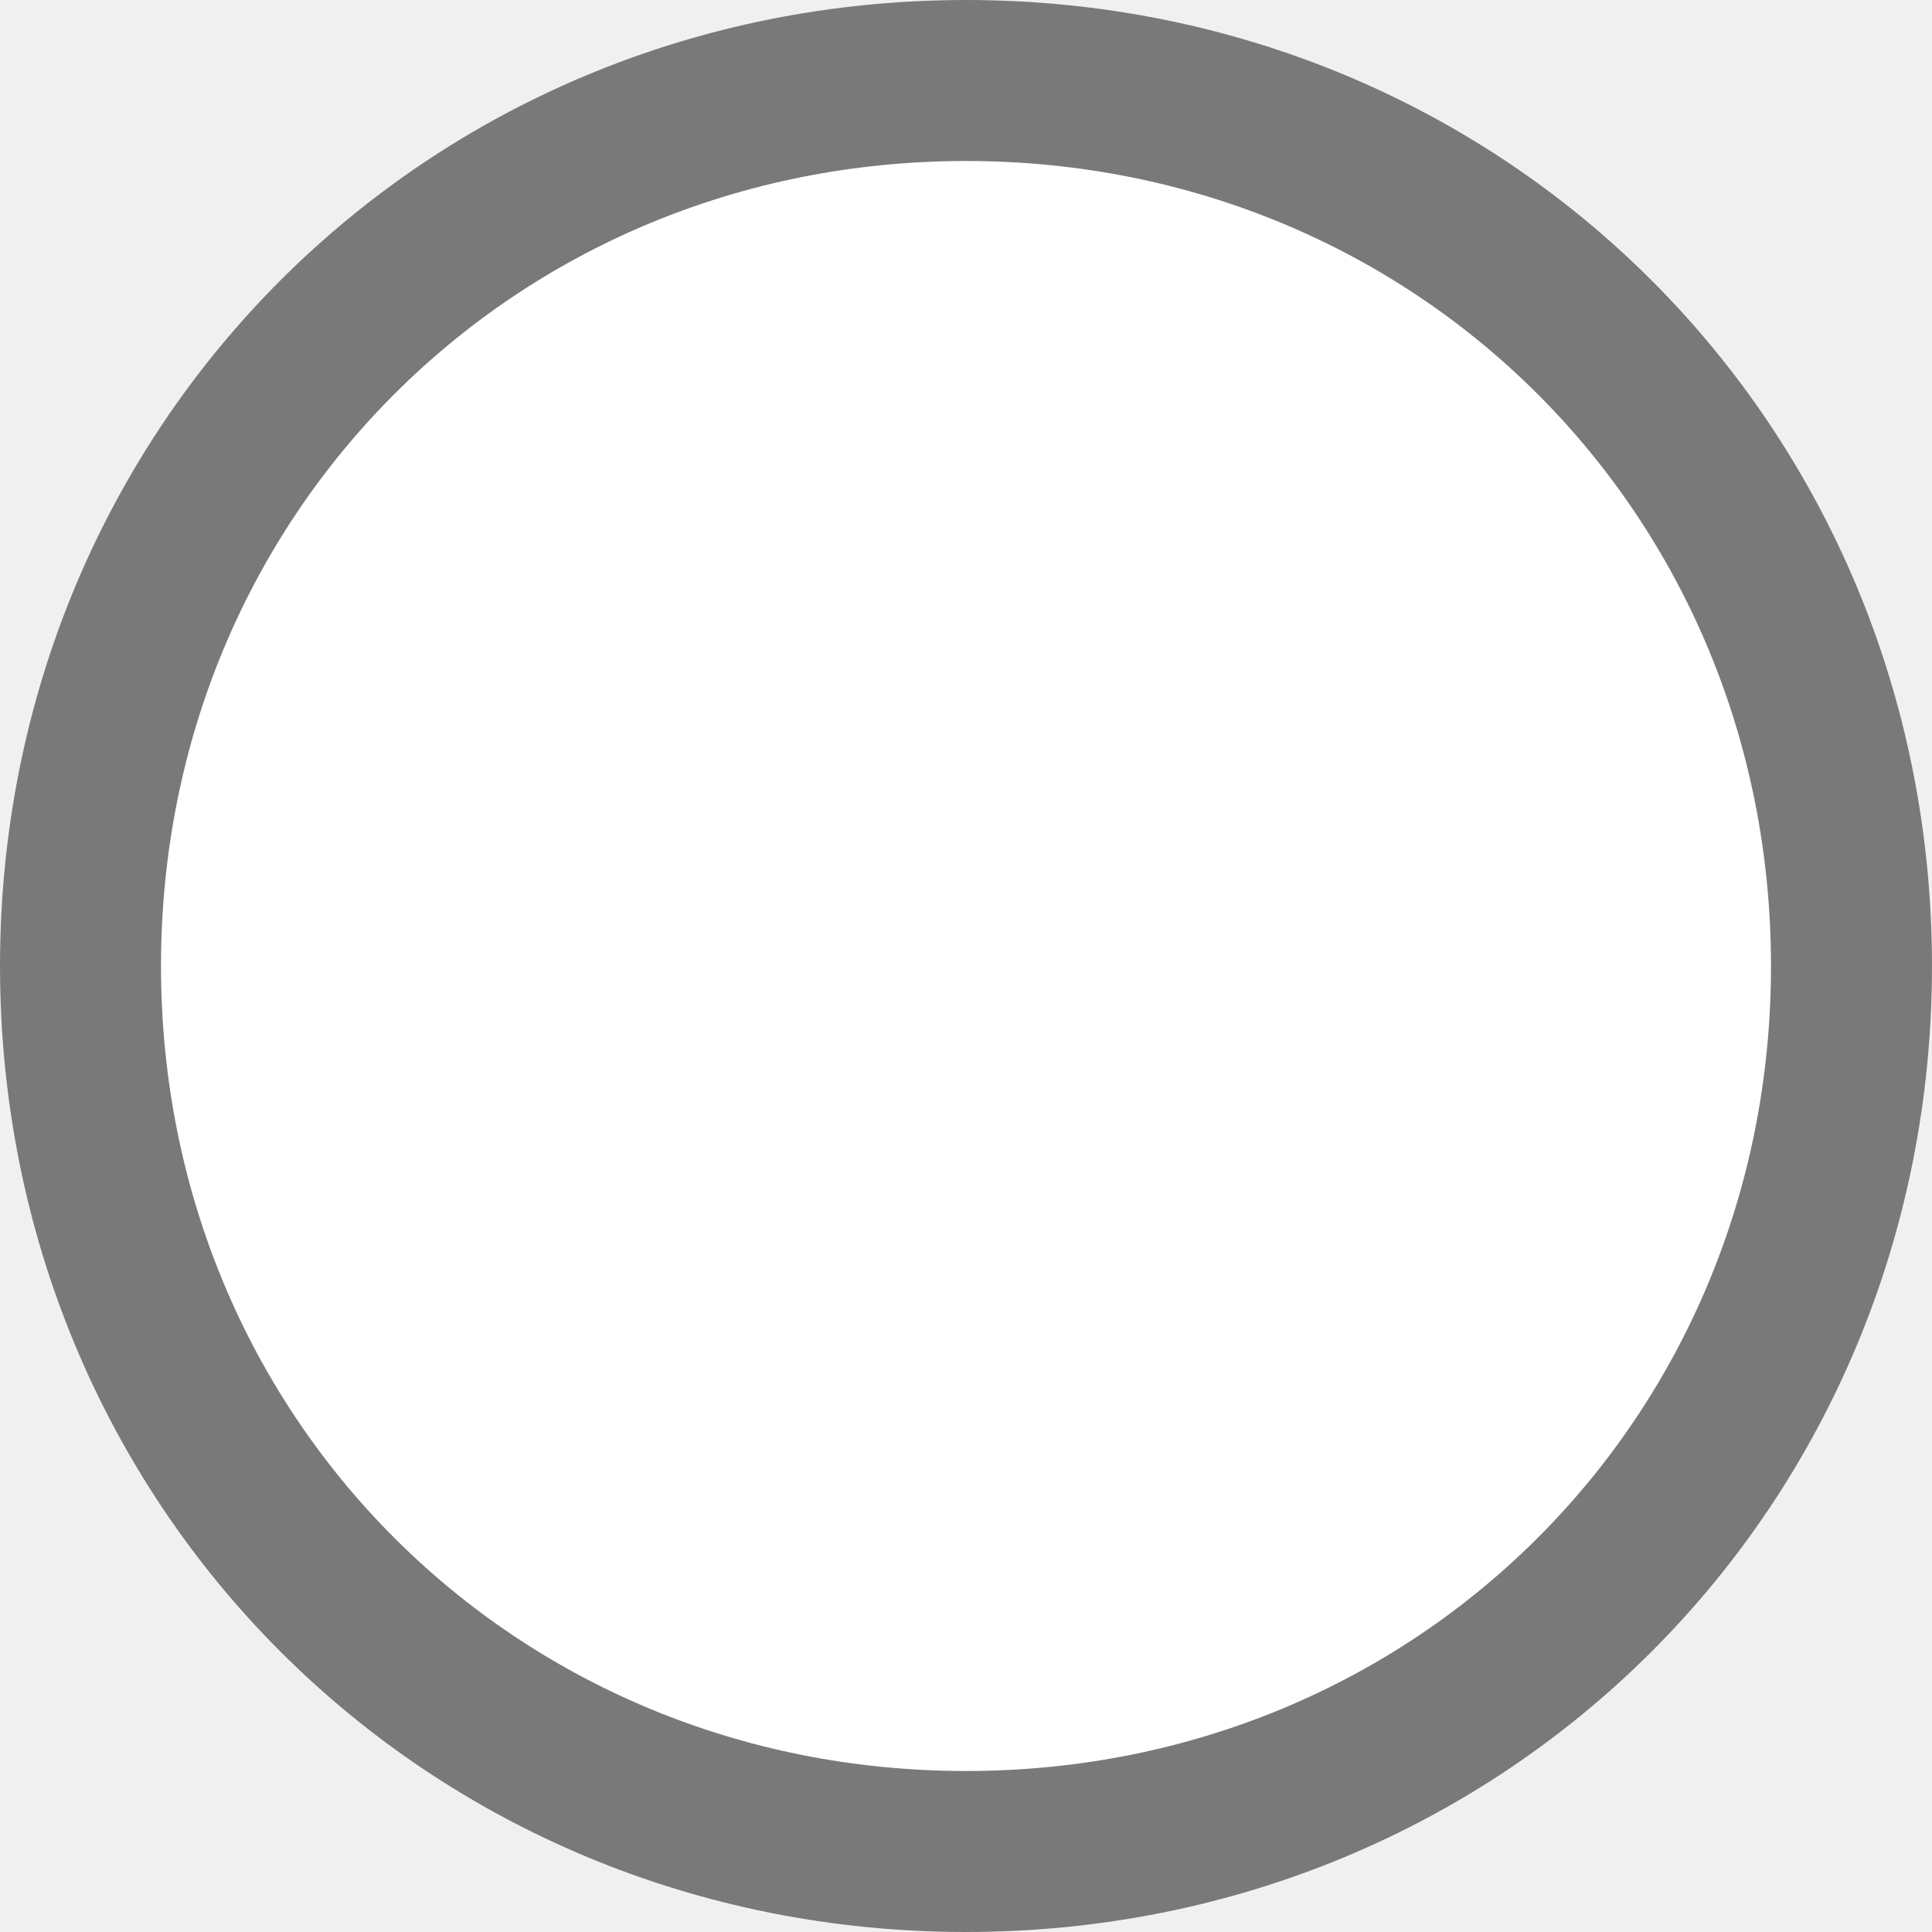
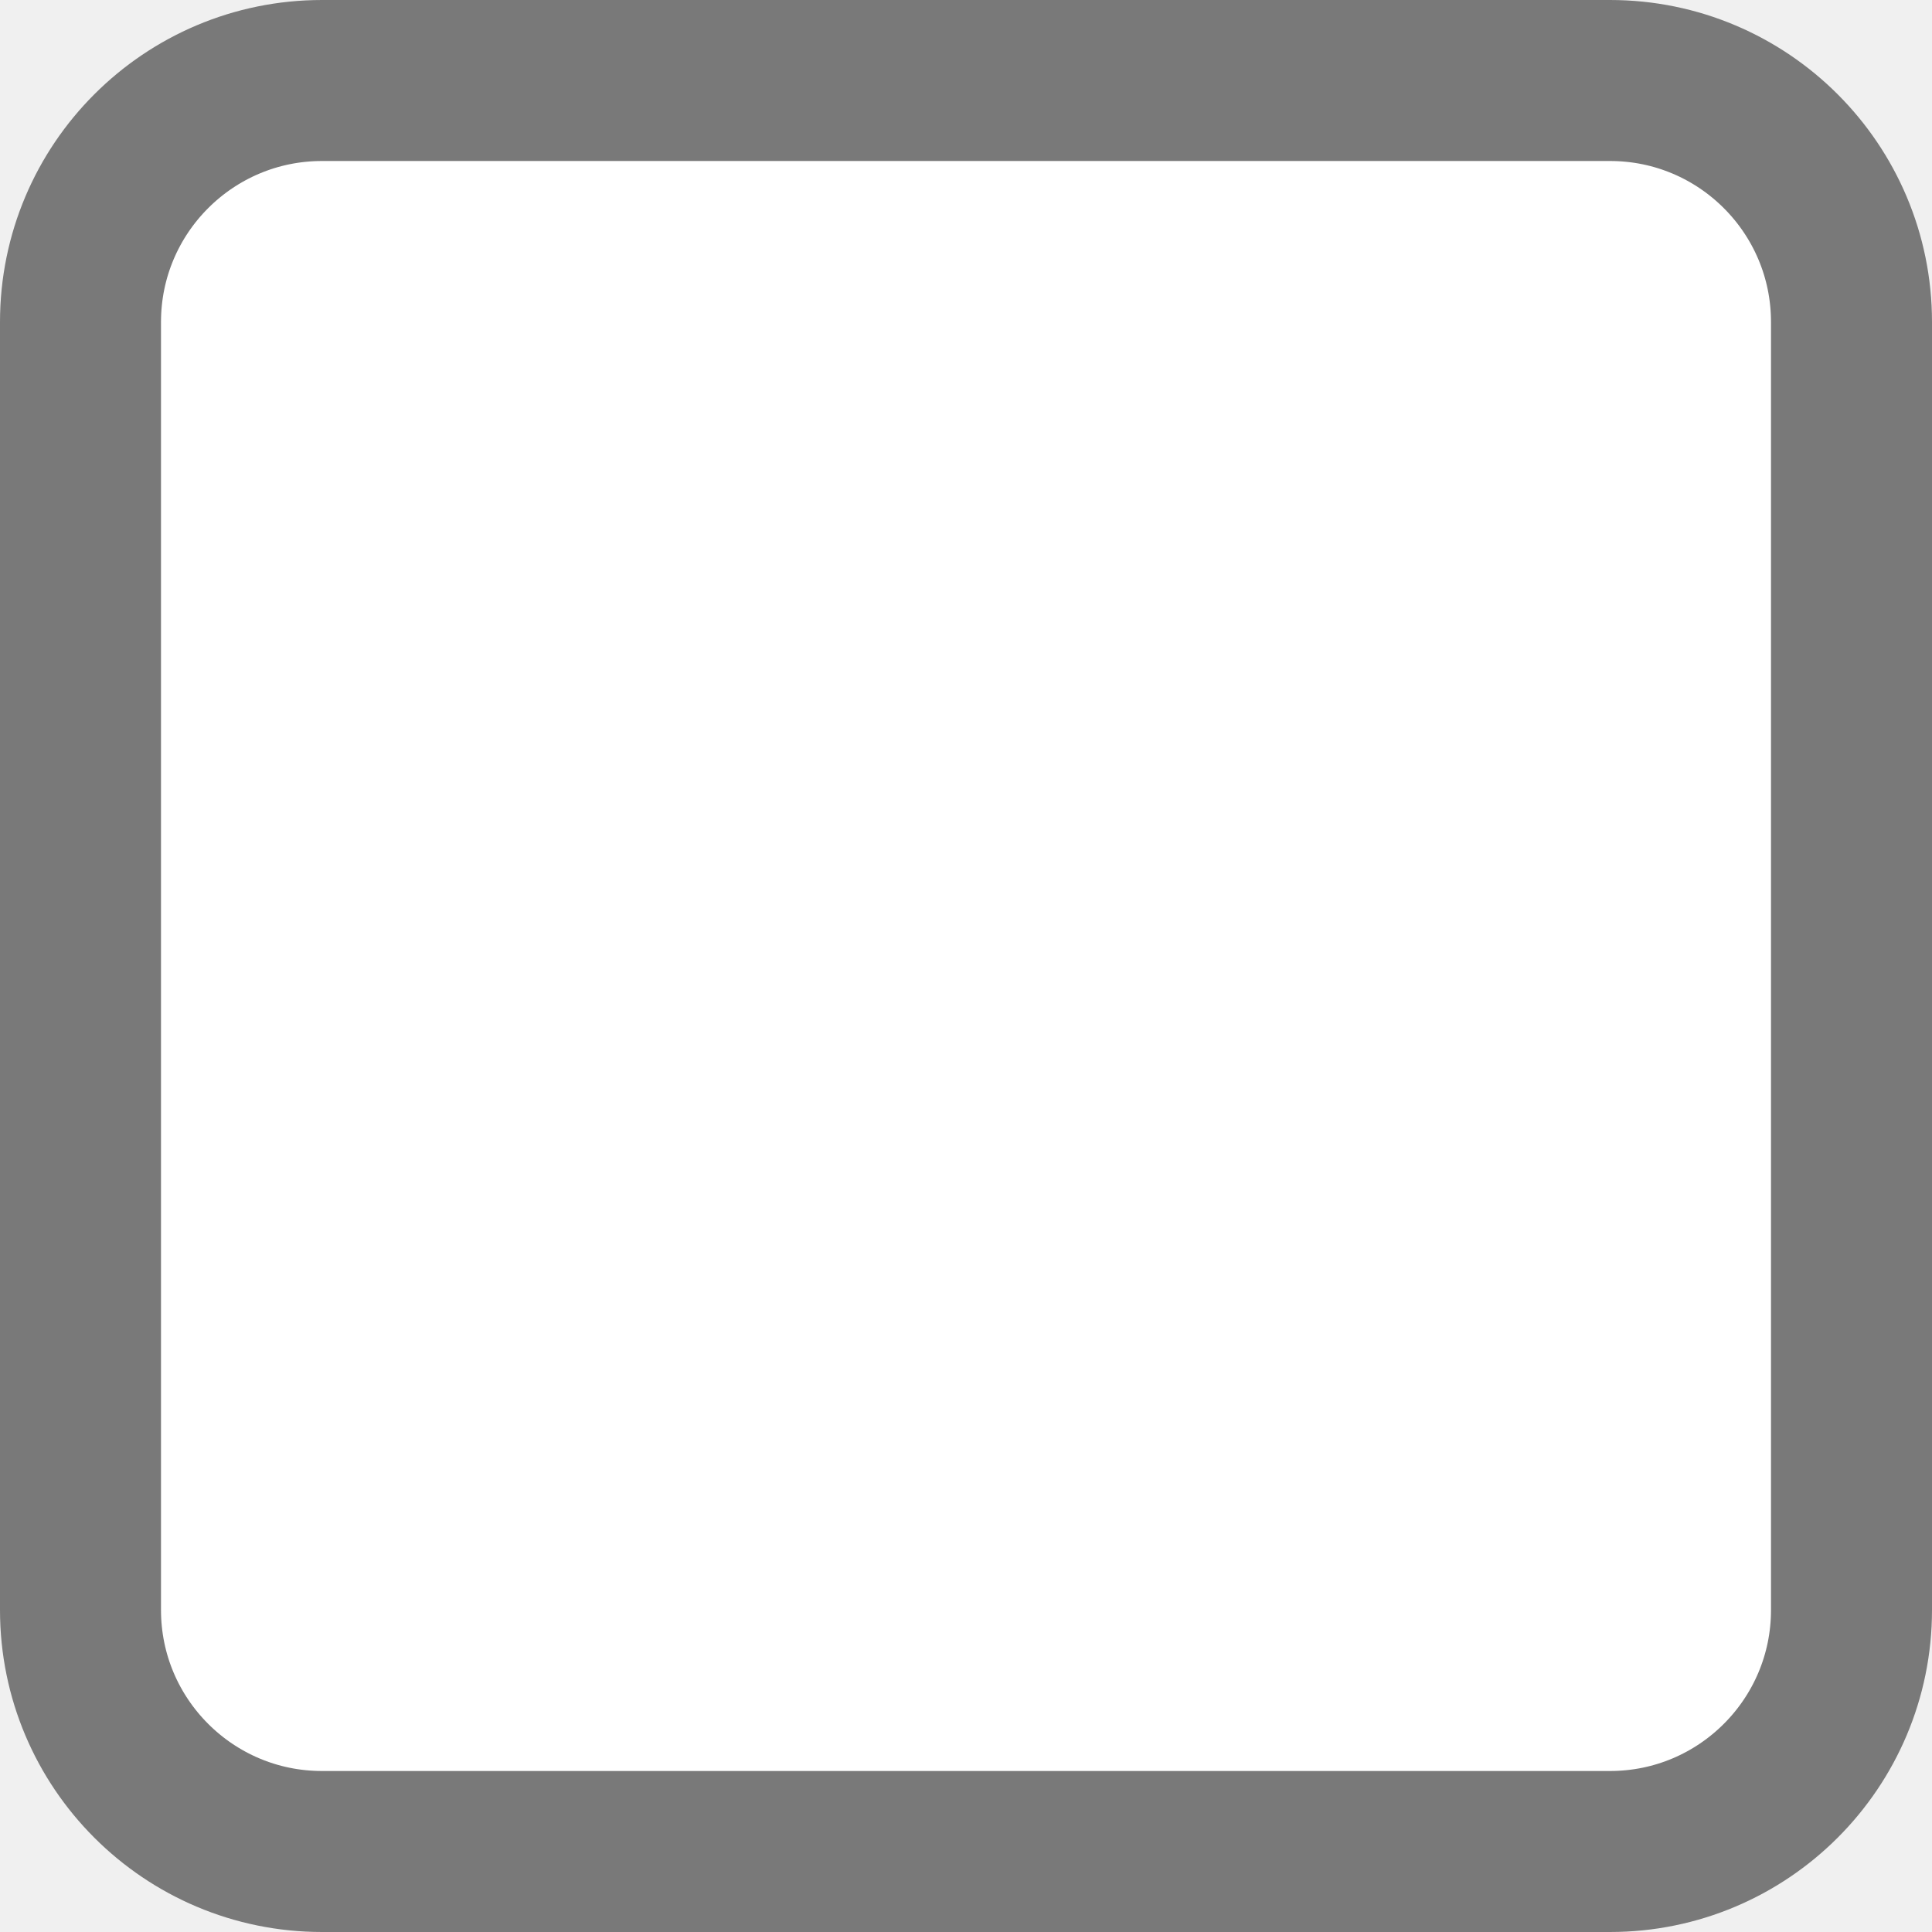
- <svg xmlns="http://www.w3.org/2000/svg" version="1.1" width="12px" height="12px" viewBox="426 400  12 12">
-   <path d="M 432 400  C 435.36 400  438 402.64  438 406  C 438 409.36  435.36 412  432 412  C 428.64 412  426 409.36  426 406  C 426 402.64  428.64 400  432 400  Z " fill-rule="nonzero" fill="#ffffff" stroke="none" />
-   <path d="M 432 400.5  C 435.08 400.5  437.5 402.92  437.5 406  C 437.5 409.08  435.08 411.5  432 411.5  C 428.92 411.5  426.5 409.08  426.5 406  C 426.5 402.92  428.92 400.5  432 400.5  Z " stroke-width="1" stroke="#797979" fill="none" />
+ <svg xmlns="http://www.w3.org/2000/svg" version="1.1" width="12px" height="12px" viewBox="442 290  12 12">
+   <path d="M 442.5 292  A 1.5 1.5 0 0 1 444 290.5 L 452 290.5  A 1.5 1.5 0 0 1 453.5 292 L 453.5 300  A 1.5 1.5 0 0 1 452 301.5 L 444 301.5  A 1.5 1.5 0 0 1 442.5 300 L 442.5 292  Z " fill-rule="nonzero" fill="#ffffff" stroke="none" />
+   <path d="M 442.5 292  A 1.5 1.5 0 0 1 444 290.5 L 452 290.5  A 1.5 1.5 0 0 1 453.5 292 L 453.5 300  A 1.5 1.5 0 0 1 452 301.5 L 444 301.5  A 1.5 1.5 0 0 1 442.5 300 L 442.5 292  Z " stroke-width="1" stroke="#797979" fill="none" />
</svg>
